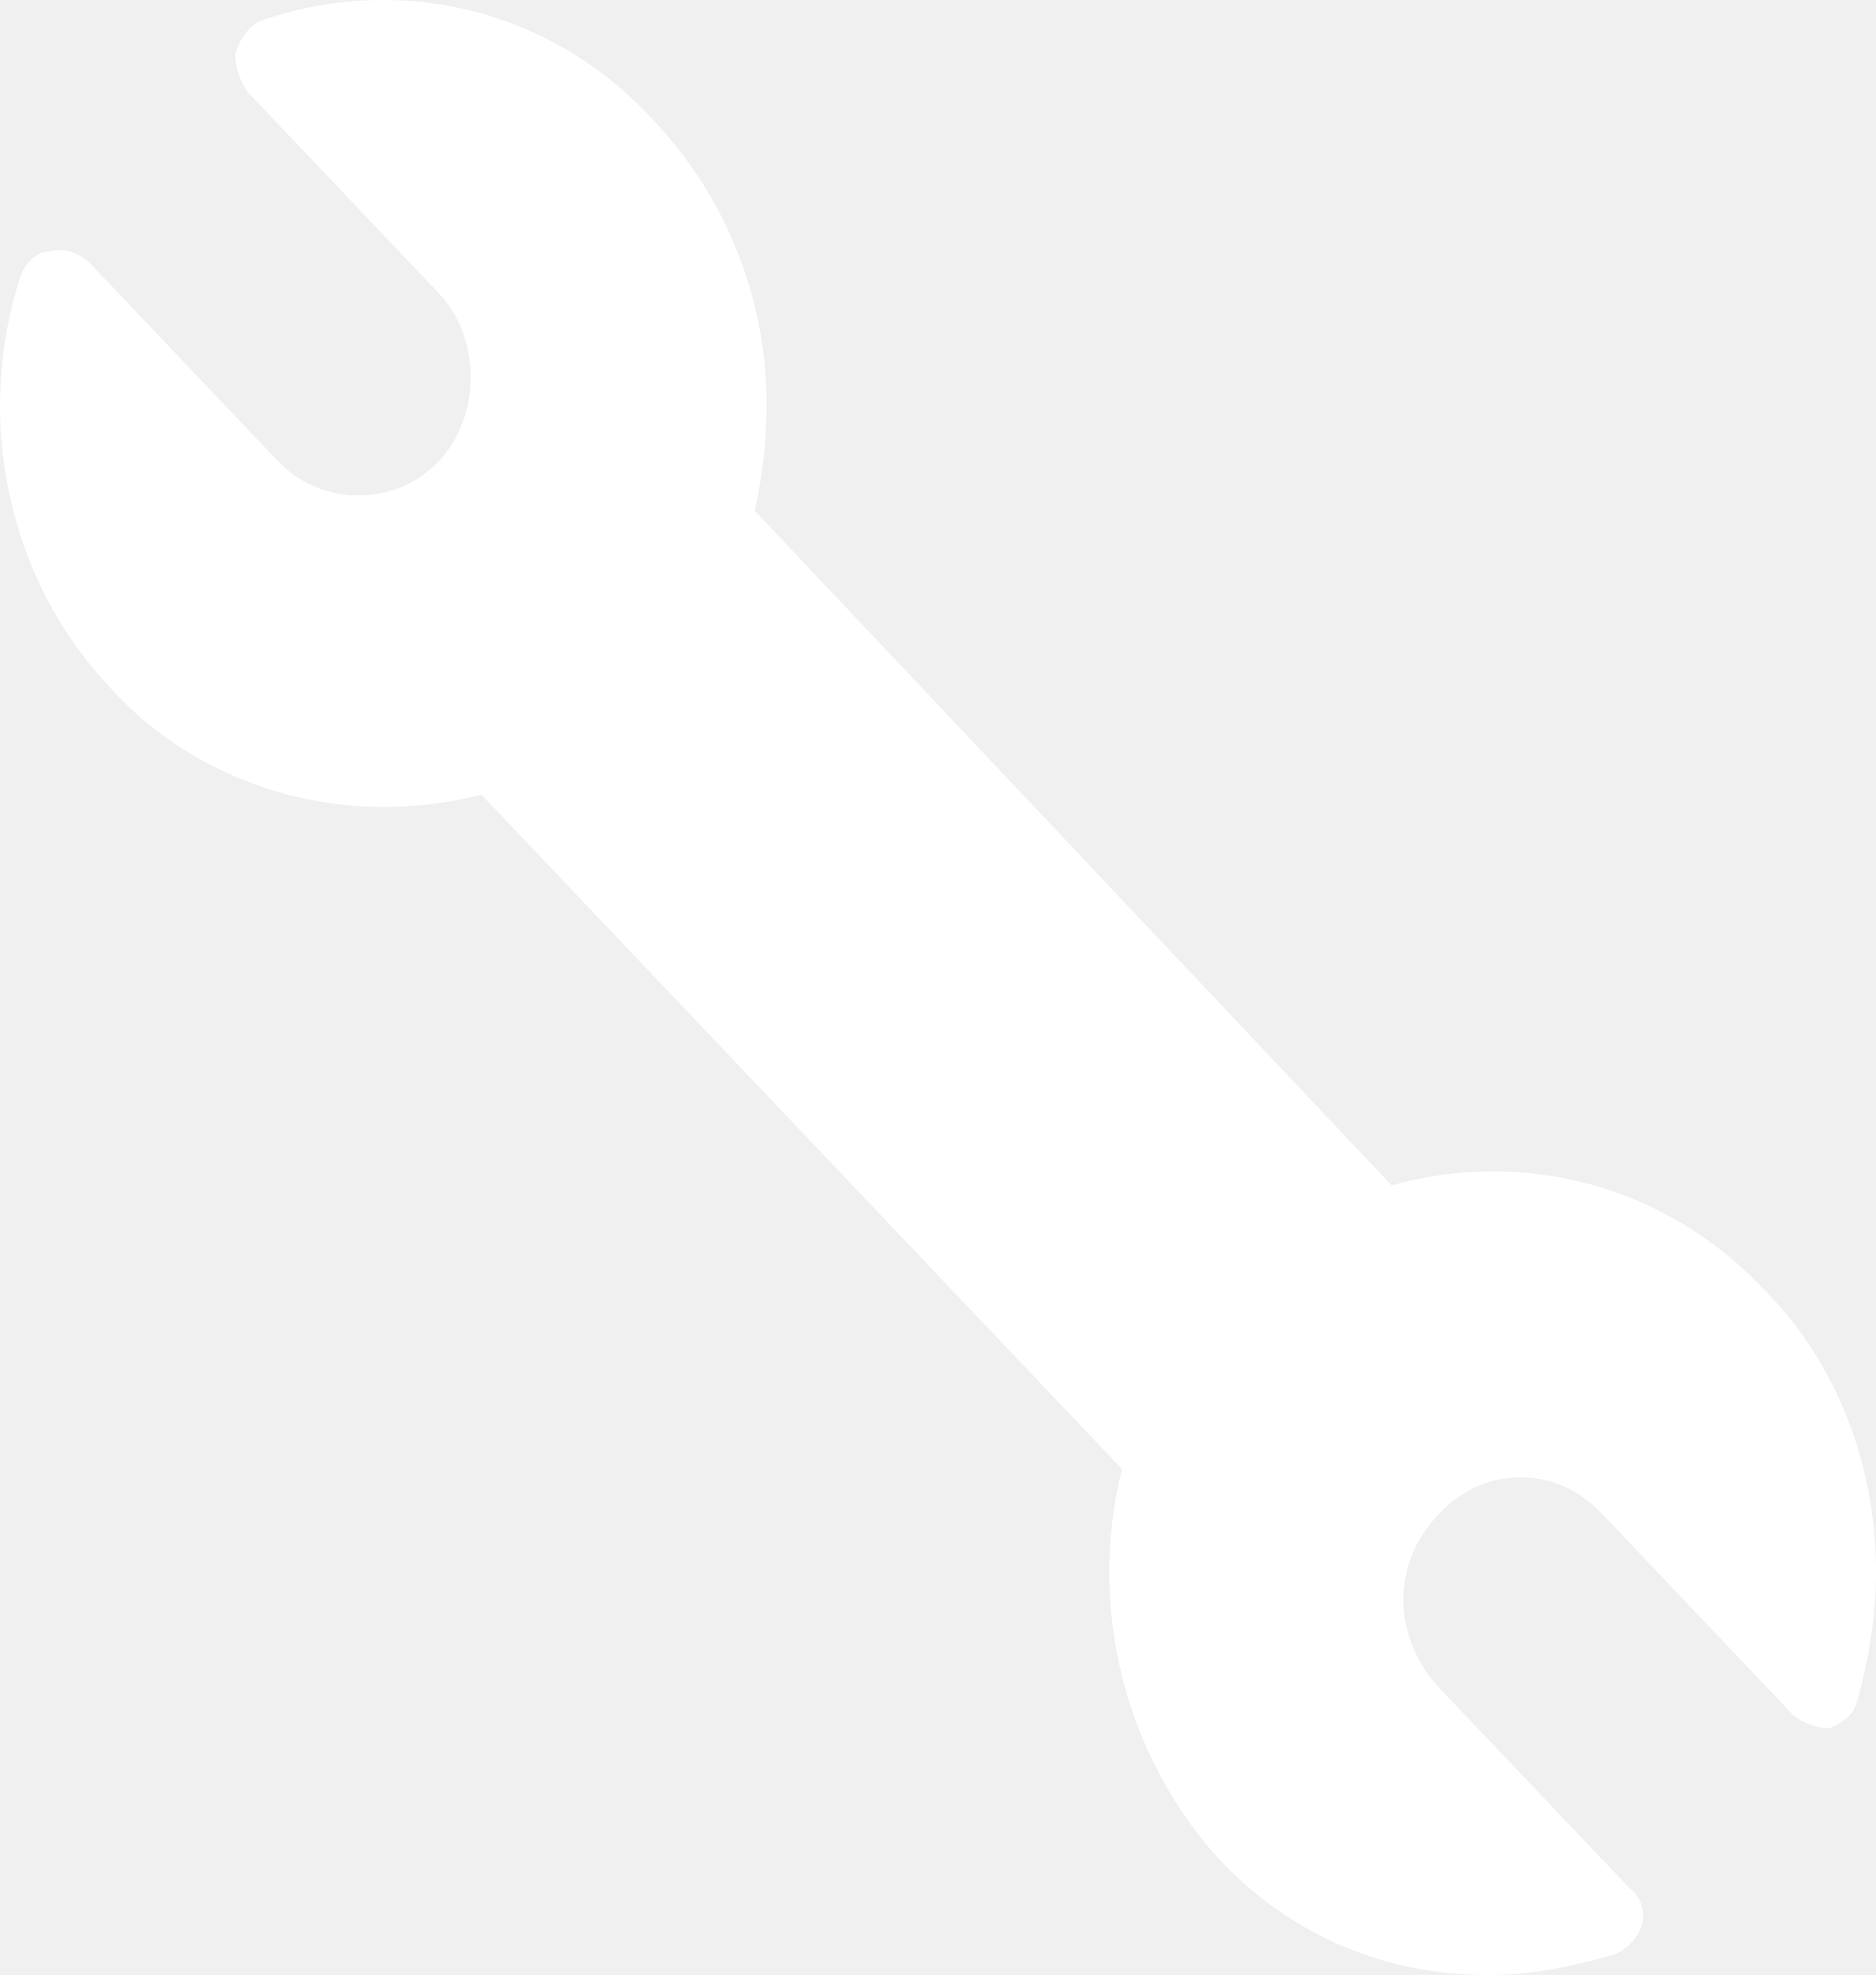
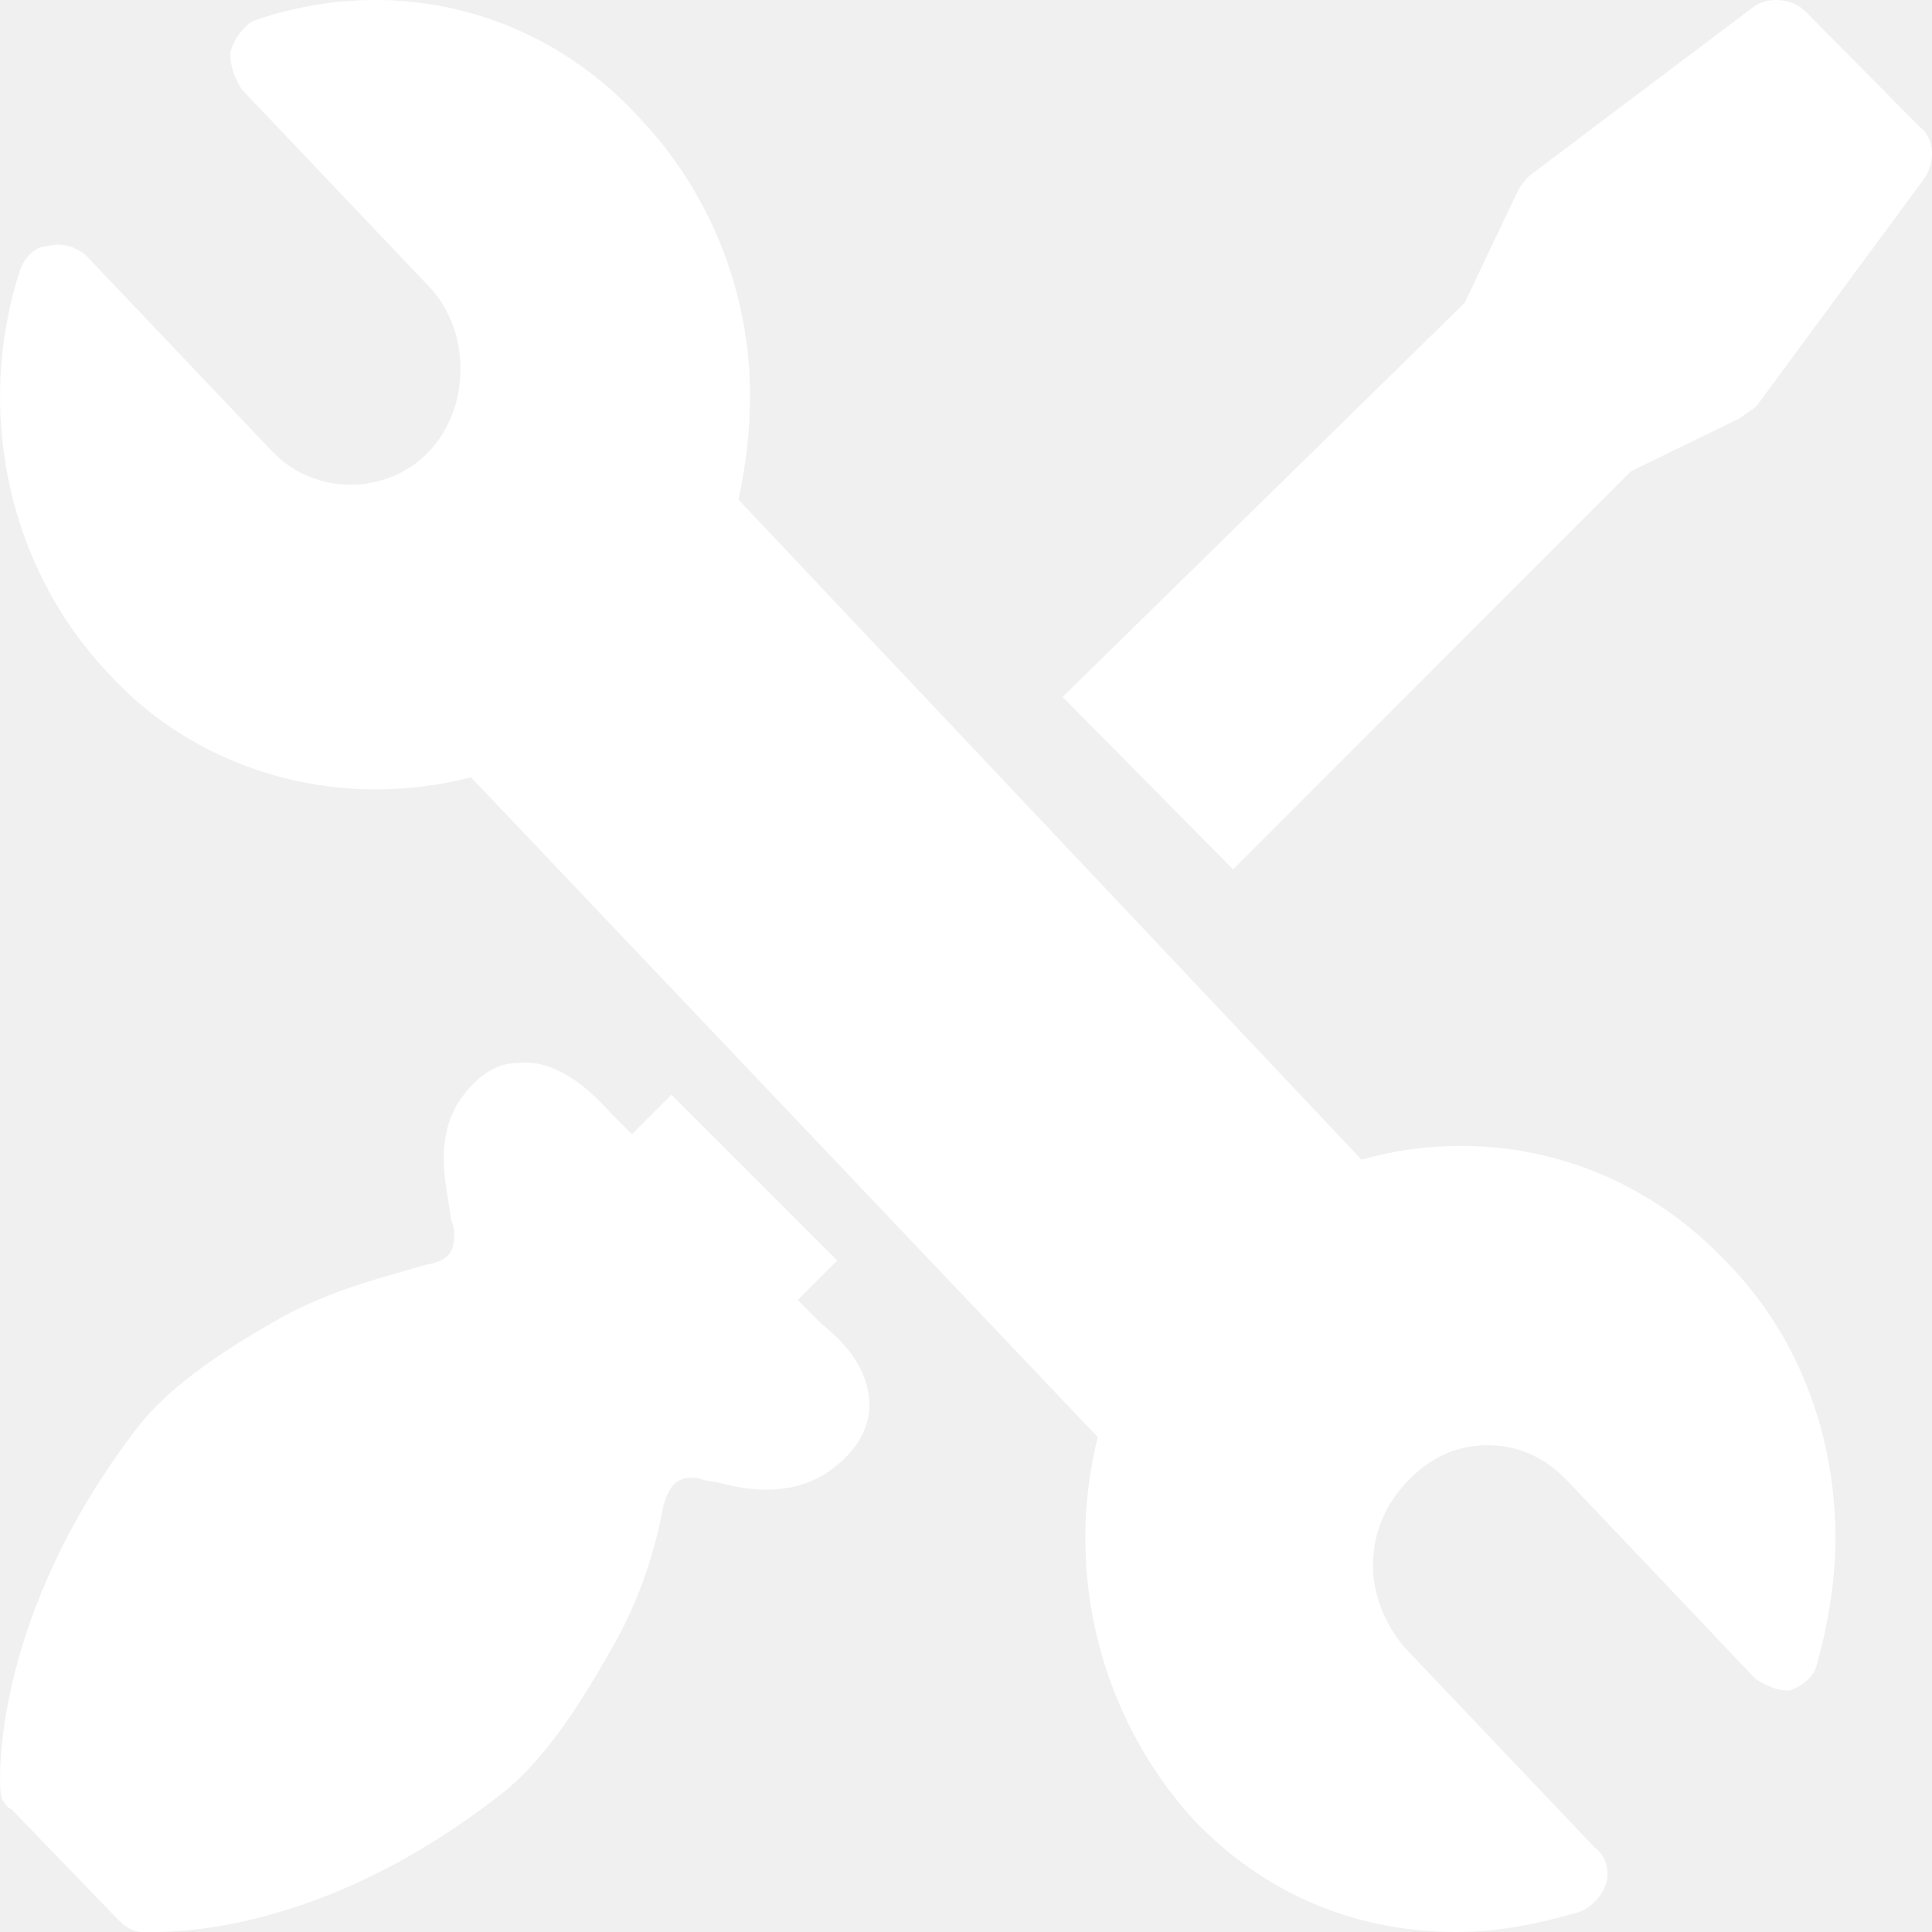
- <svg xmlns="http://www.w3.org/2000/svg" width="19" height="20" viewBox="0 0 19 20" fill="none">
+ <svg xmlns="http://www.w3.org/2000/svg" width="20" height="20" viewBox="0 0 20 20" fill="none">
+   <path d="M8.258 13.458L8.667 13.049L6.95 11.332L6.541 11.741L6.337 11.537C6.01 11.169 5.683 10.964 5.356 11.005C5.11 11.005 4.906 11.169 4.743 11.414C4.497 11.823 4.62 12.273 4.661 12.559C4.661 12.641 4.702 12.681 4.702 12.763C4.702 12.886 4.702 13.049 4.416 13.09C4.007 13.213 3.475 13.336 2.944 13.622C2.208 14.031 1.718 14.399 1.431 14.767C-0.081 16.729 0.001 18.405 0.001 18.487C0.001 18.61 0.042 18.692 0.123 18.733L1.227 19.877C1.309 19.959 1.391 20 1.472 20C1.472 20 1.513 20 1.595 20C2.004 20 3.475 19.918 5.192 18.569C5.56 18.283 5.928 17.792 6.337 17.056C6.623 16.566 6.786 16.034 6.868 15.584C6.95 15.298 7.073 15.298 7.195 15.298C7.236 15.298 7.318 15.339 7.4 15.339C7.563 15.38 7.727 15.421 7.931 15.421C8.135 15.421 8.34 15.38 8.544 15.257C8.789 15.094 8.953 14.889 8.994 14.644C9.035 14.317 8.871 13.99 8.503 13.704L8.258 13.458Z" fill="white" />
+   <path d="M16.884 4.878L18.019 4.326C18.061 4.284 18.145 4.241 18.187 4.199L19.91 1.862C20.036 1.692 20.036 1.437 19.868 1.309L18.691 0.119C18.565 -0.008 18.313 -0.051 18.145 0.077L15.833 1.819C15.791 1.862 15.749 1.904 15.707 1.989L15.161 3.136L11 7.215L12.765 9L16.884 4.878Z" fill="white" />
  <path d="M17.853 13.045C16.864 12.004 15.439 11.629 14.094 12.004L7.645 5.173C7.724 4.798 7.764 4.465 7.764 4.09C7.764 3.049 7.368 2.008 6.617 1.217C5.588 0.092 4.045 -0.283 2.621 0.217C2.542 0.259 2.423 0.384 2.383 0.55C2.383 0.675 2.423 0.8 2.502 0.925L4.441 2.966C4.876 3.424 4.876 4.215 4.441 4.674C4.005 5.132 3.254 5.132 2.819 4.674L0.88 2.633C0.761 2.549 0.643 2.508 0.484 2.549C0.366 2.549 0.247 2.674 0.207 2.799C-0.267 4.257 0.089 5.881 1.117 6.964C1.829 7.755 2.858 8.172 3.887 8.172C4.203 8.172 4.559 8.13 4.876 8.047L11.364 14.877C11.008 16.293 11.404 17.793 12.353 18.834C13.105 19.625 14.055 20 15.083 20C15.518 20 15.914 19.917 16.349 19.792C16.468 19.75 16.587 19.625 16.626 19.5C16.666 19.375 16.626 19.209 16.508 19.125L14.569 17.085C14.371 16.876 14.213 16.543 14.213 16.21C14.213 15.877 14.332 15.585 14.569 15.335C14.806 15.085 15.083 14.961 15.4 14.961C15.716 14.961 15.993 15.085 16.231 15.335L18.169 17.376C18.288 17.459 18.407 17.501 18.525 17.501C18.644 17.459 18.763 17.376 18.802 17.251C18.921 16.835 19 16.377 19 15.918C19 14.836 18.604 13.794 17.853 13.045Z" fill="white" />
</svg>
